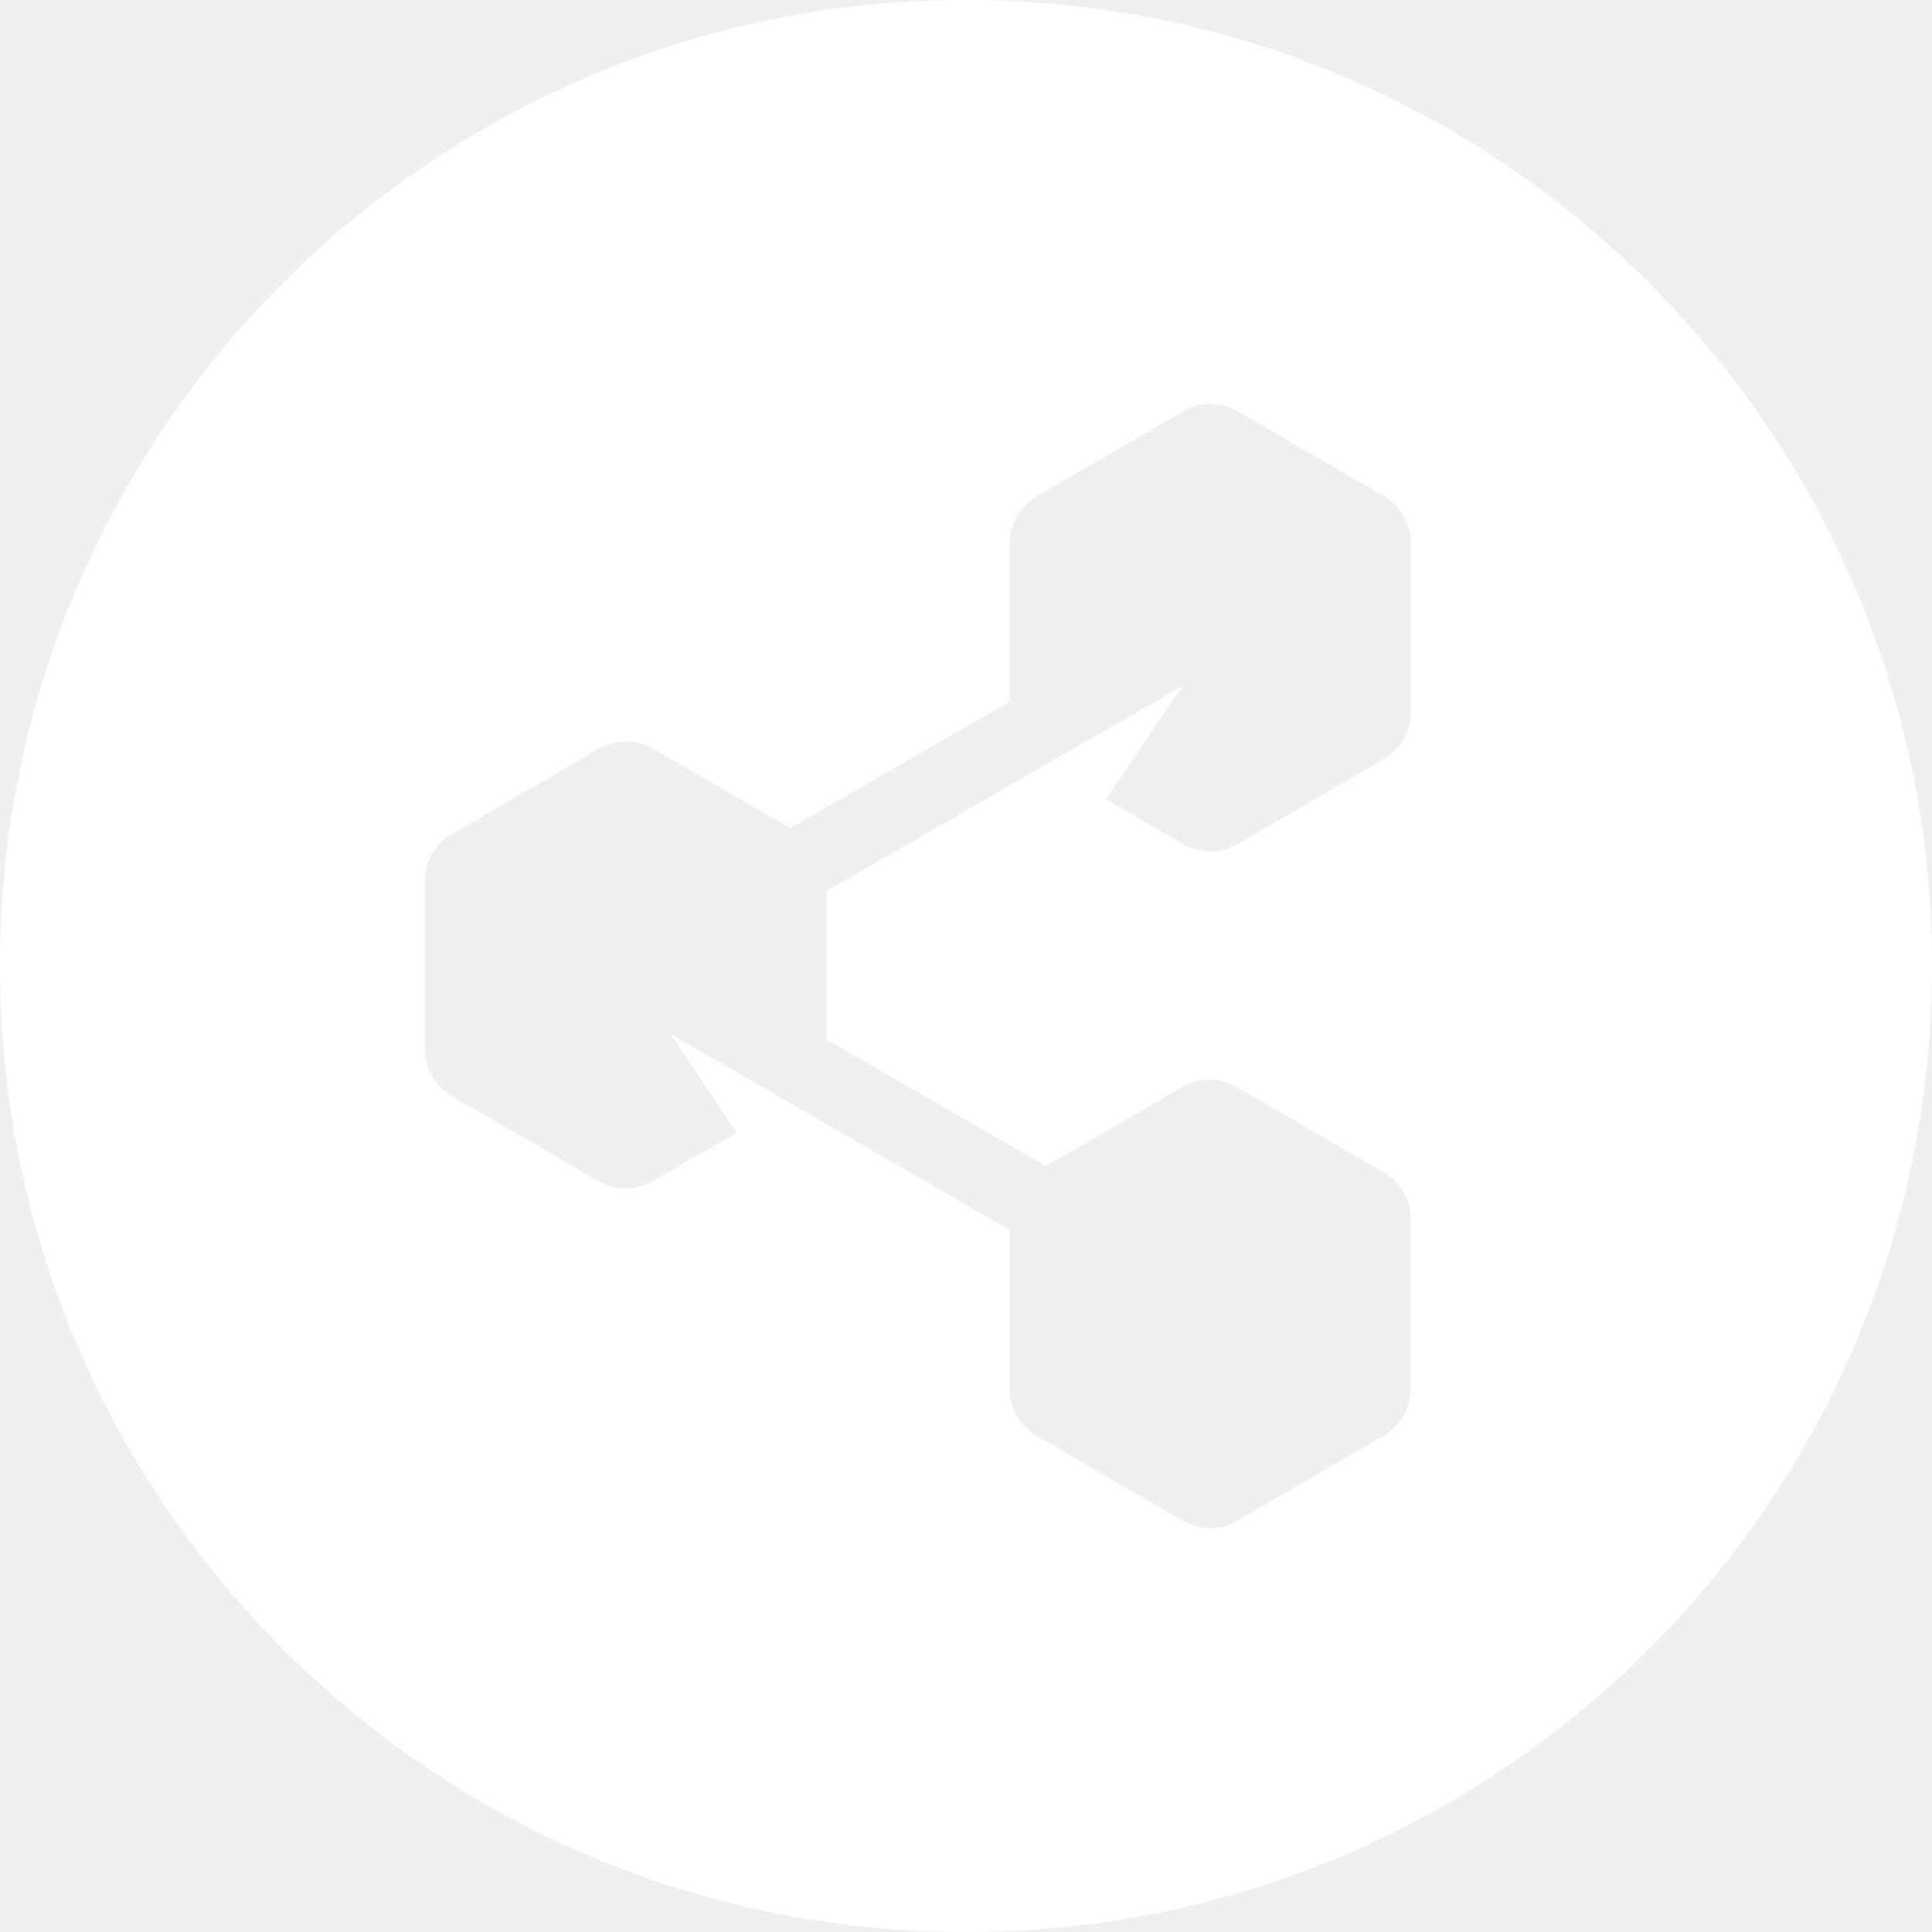
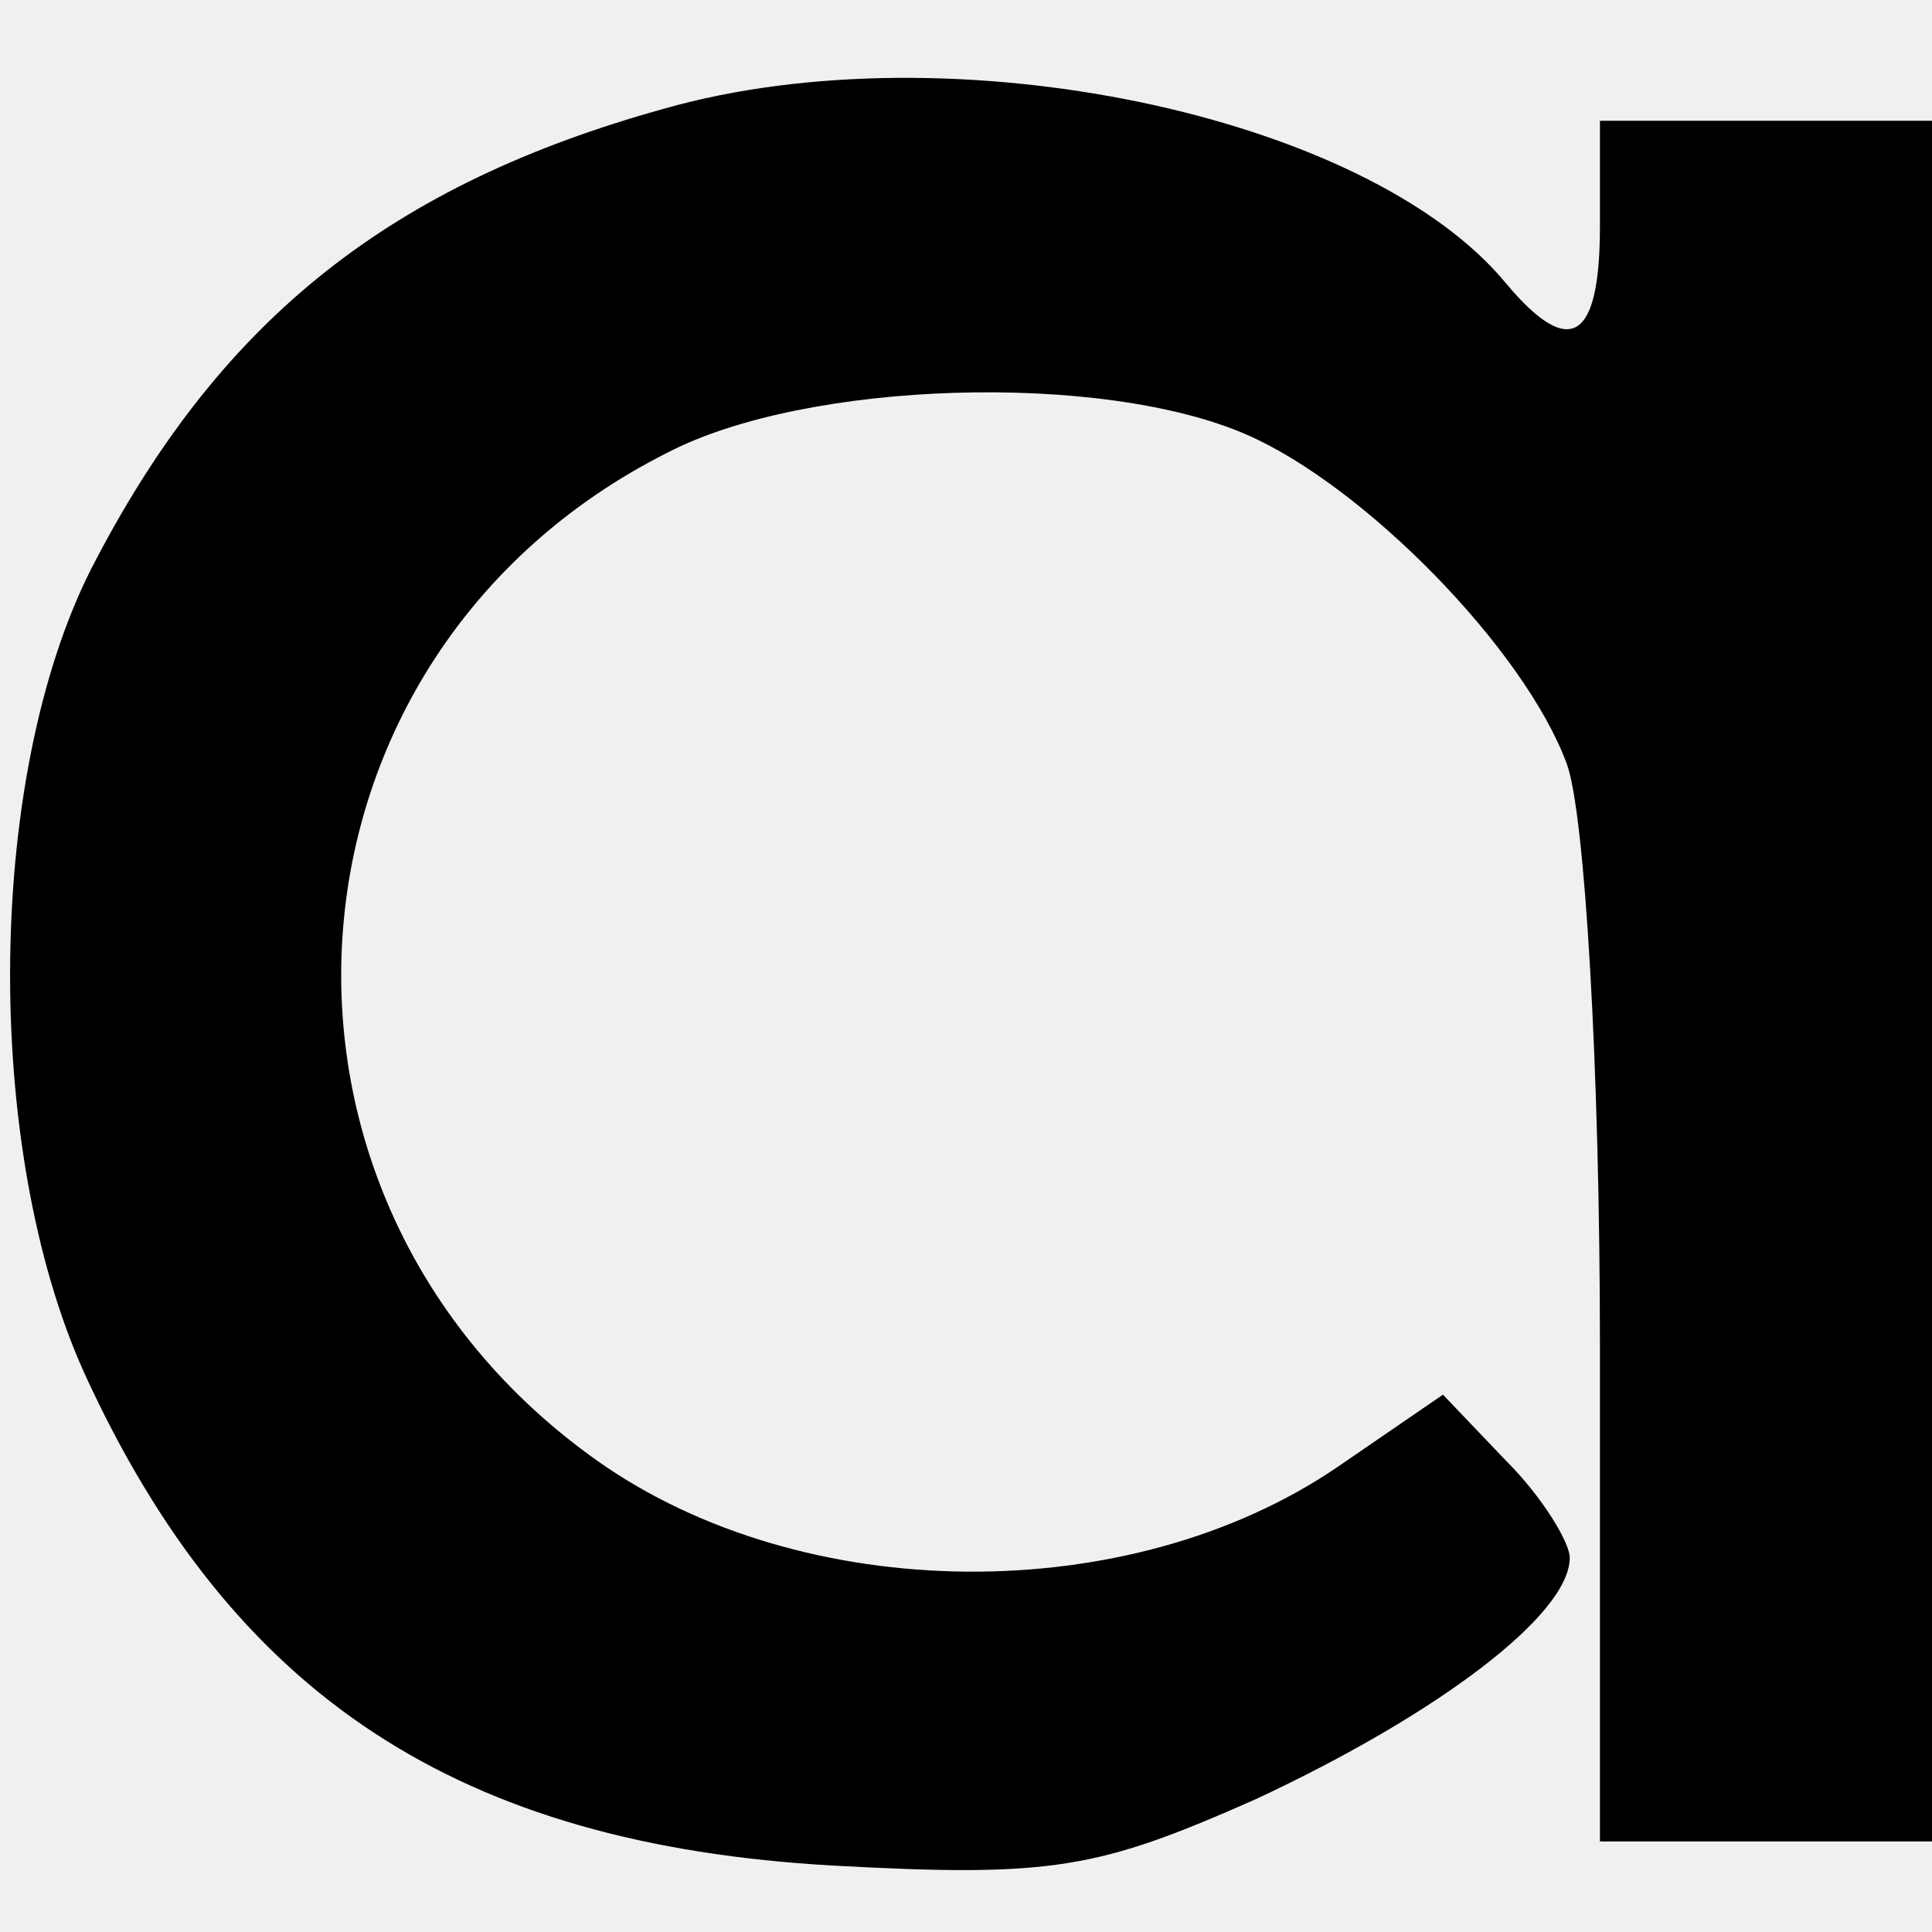
- <svg xmlns="http://www.w3.org/2000/svg" id="Calque_1" data-name="Calque 1" viewBox="0 0 183.34 183.34">
-   <path d="M91.67,0a91.67,91.67,0,1,0,91.67,91.67A91.67,91.67,0,0,0,91.67,0Zm42.2,131.72a5.16,5.16,0,0,1-2.62,4.57l-6.89,4-6.89,4a5.14,5.14,0,0,1-5.27,0l-6.88-4-6.89-4a5.14,5.14,0,0,1-2.63-4.57v-15L63.63,98.13l6.28,9.37L62,112.06a5.14,5.14,0,0,1-5.27,0l-6.88-4-6.89-4a5.14,5.14,0,0,1-2.63-4.51V83.65A5.14,5.14,0,0,1,43,79.08l6.89-4,6.88-4a5.18,5.18,0,0,1,5.27,0l6.89,4L75,78.58l20.82-12V51.62a5.18,5.18,0,0,1,2.64-4.57l6.89-4,6.88-4a5.14,5.14,0,0,1,5.27,0l6.88,4,6.89,4a5.15,5.15,0,0,1,2.63,4.57v15.9a5.14,5.14,0,0,1-2.63,4.56l-6.89,4-6.88,4a5.18,5.18,0,0,1-5.27,0l-6.88-4-.42-.24,7.29-10.74L99.26,72.55l-20.82,12v14.1l20.82,12,6.06-3.5,6.88-4a5.14,5.14,0,0,1,5.27.07l6.89,4,6.89,4a5.15,5.15,0,0,1,2.62,4.57Z" fill="#fff" />
+ <svg xmlns="http://www.w3.org/2000/svg" id="Calque_1" data-name="Calque 1" version="1.0" width="64pt" height="64pt" viewBox="0 0 64 64" preserveAspectRatio="xMidYMid meet">
+   <g transform="translate(0,64) scale(0.1,-0.1)" fill="#000000" stroke="none">
+     <path d="M220 604 c-90 -25 -146 -69 -188 -149 -37 -69 -38 -195 -4 -270 49 -107 124 -156 248 -163 73 -4 88 -1 140 22 60 28 104 61 104 80 0 5 -9 20 -21 32 l-21 22 -35 -24 c-69 -47 -177 -46 -245 2 -123 87 -110 267 23 334 46 24 144 27 192 6 39 -17 92 -71 106 -109 6 -16 11 -101 11 -193 l0 -164 55 0 55 0 0 285 0 285 -55 0 -55 0 0 -35 c0 -38 -10 -44 -31 -19 -46 56 -184 85 -279 58z" />
+   </g>
</svg>
